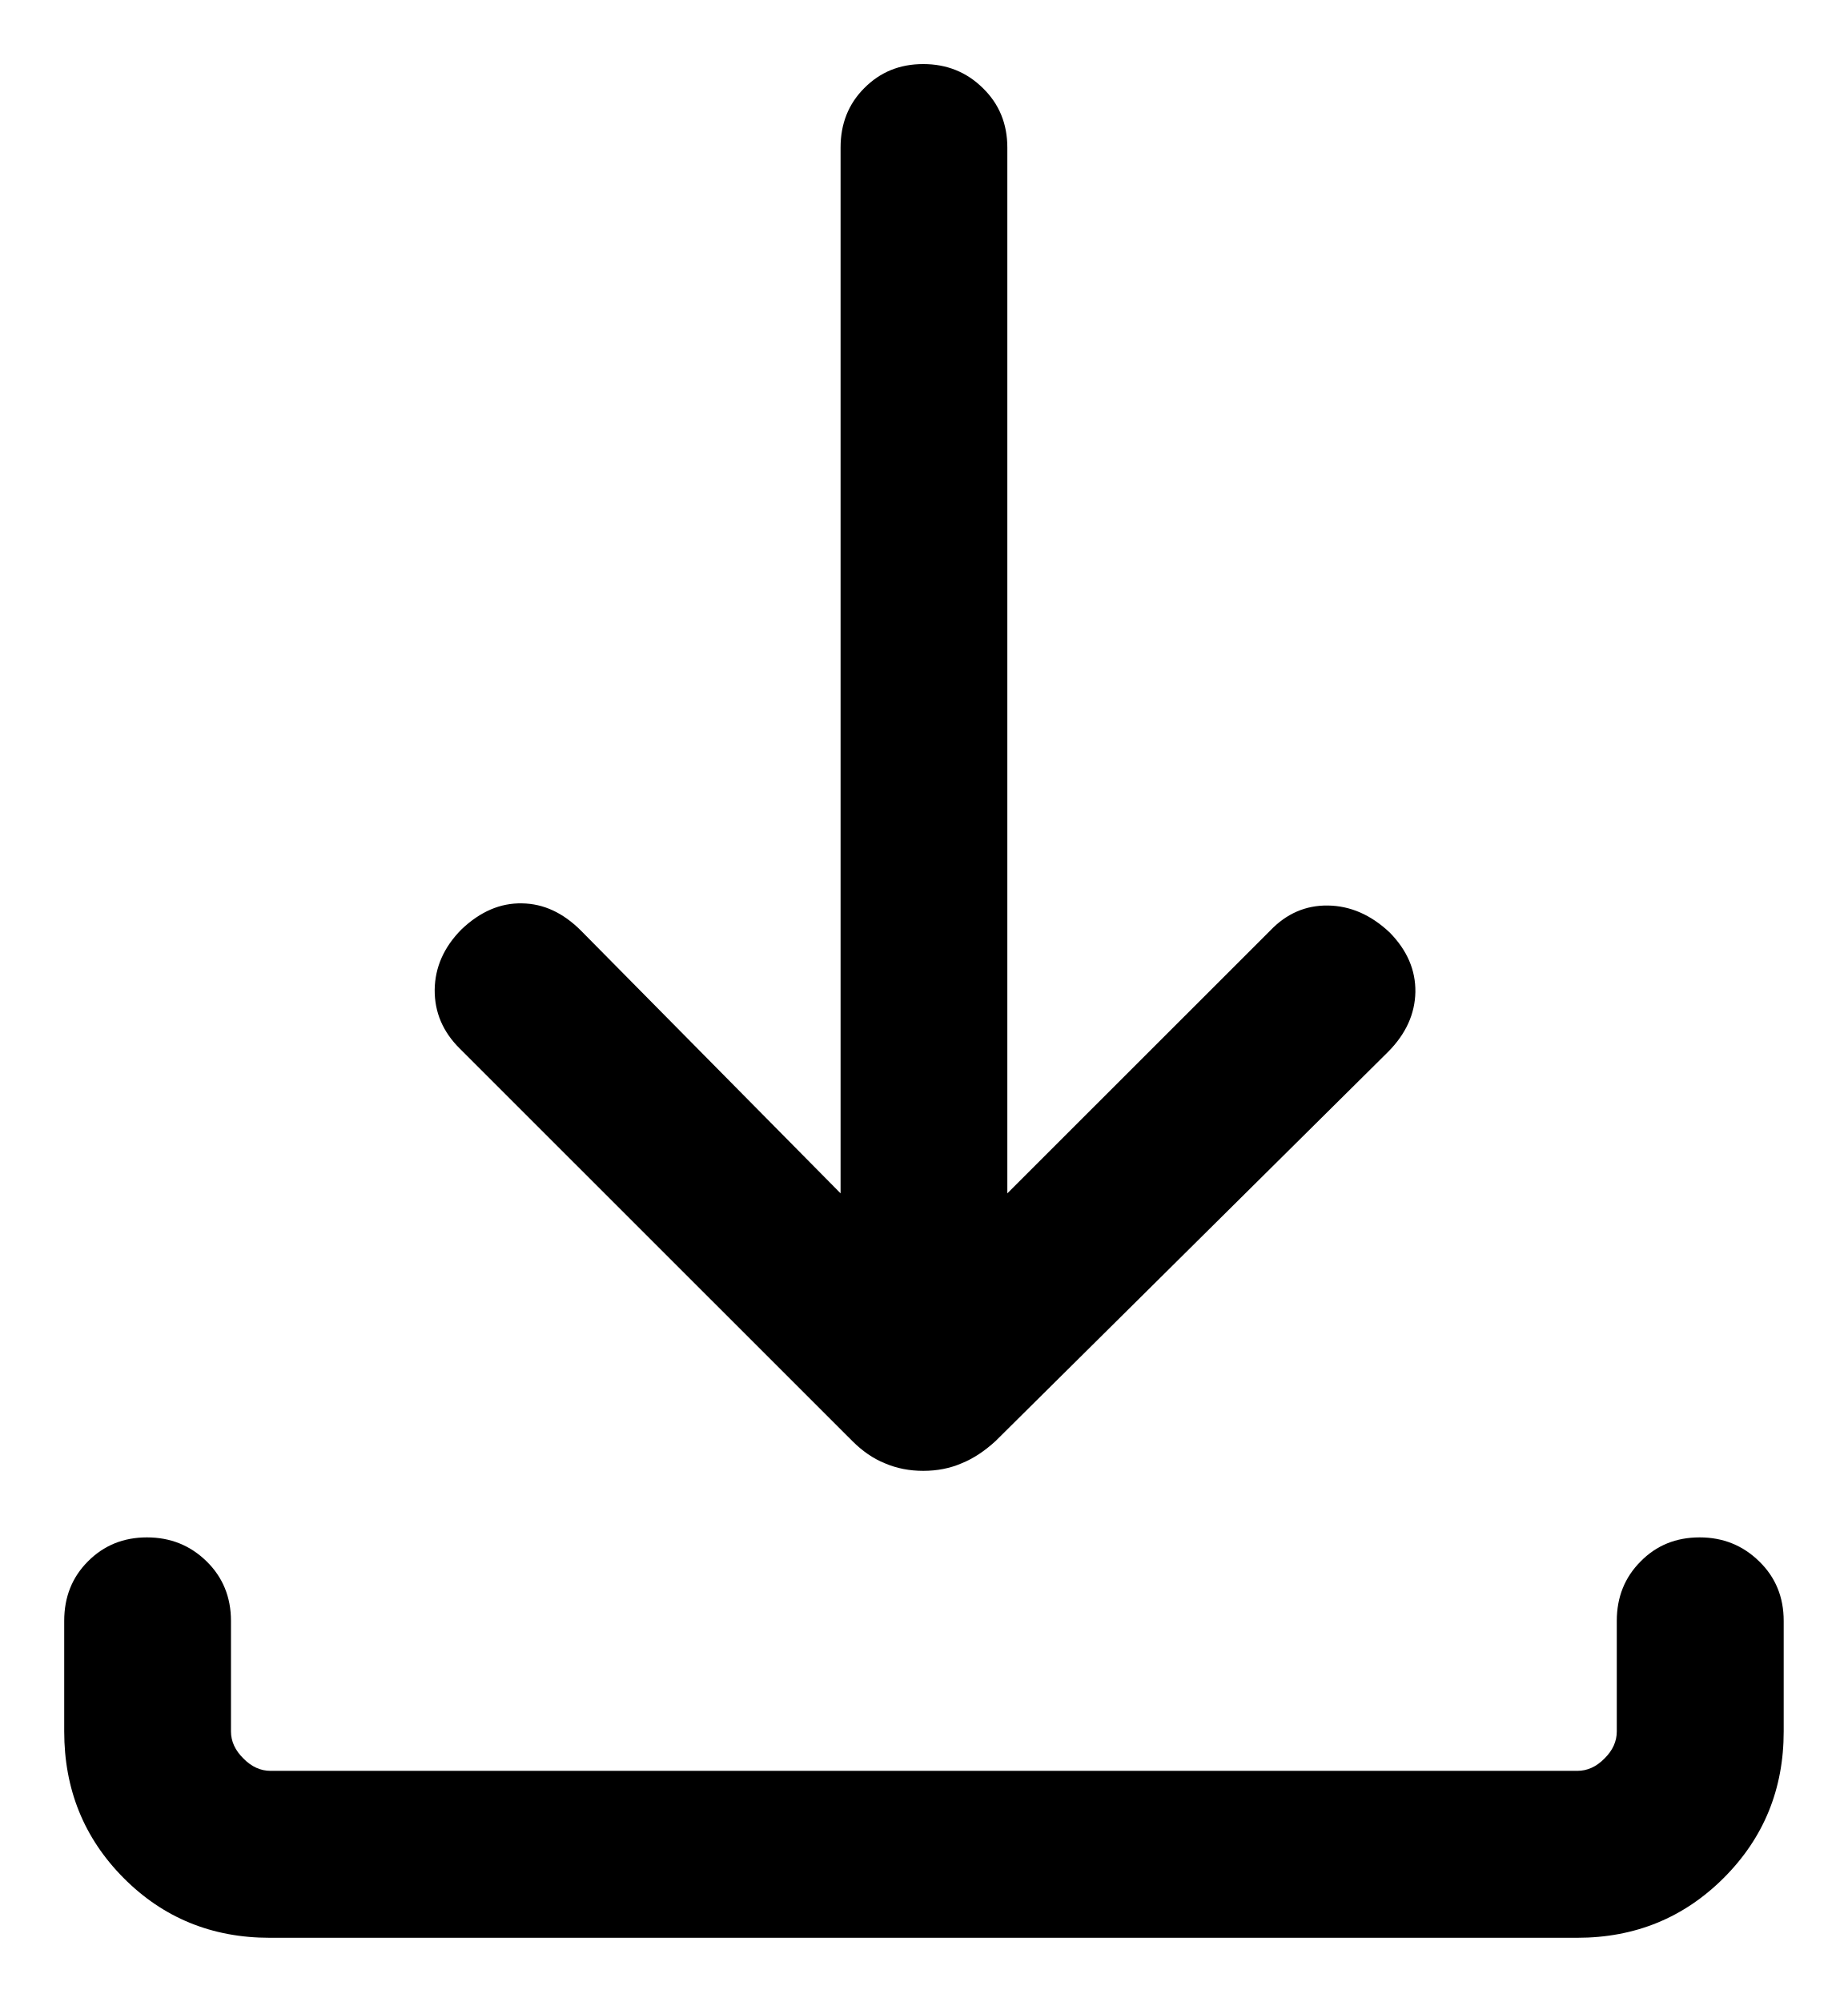
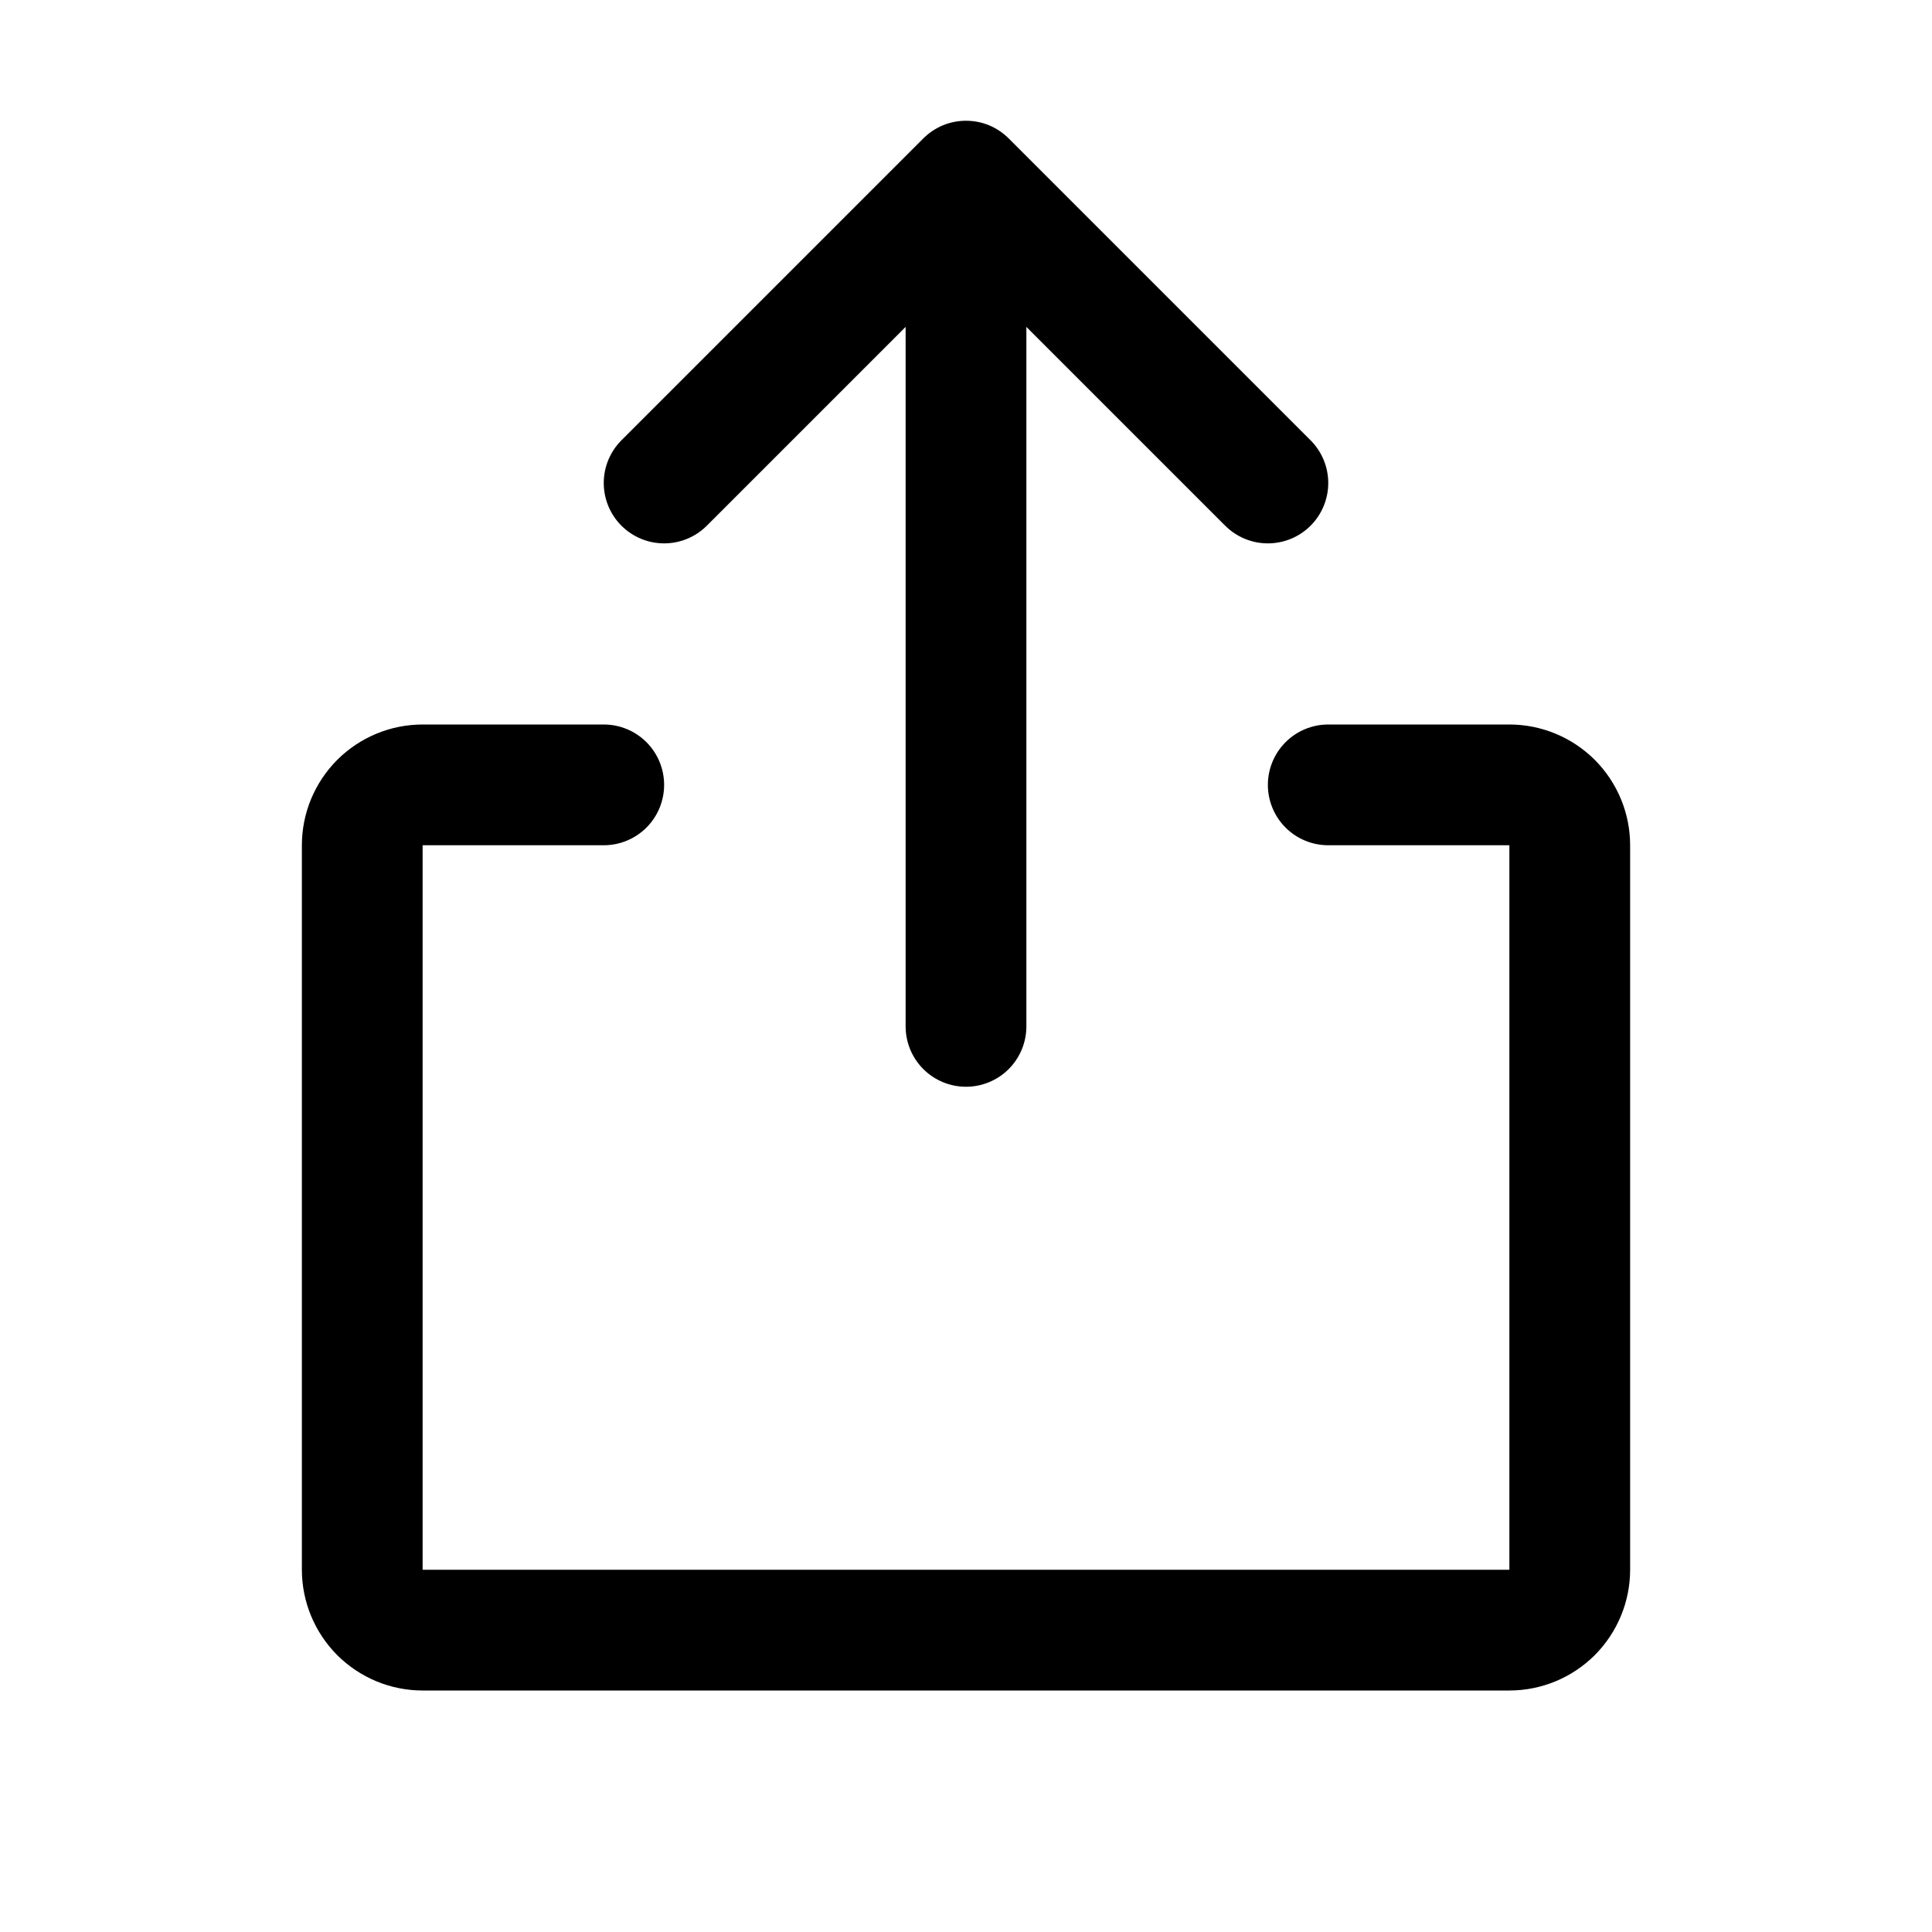
- <svg xmlns="http://www.w3.org/2000/svg" width="12" height="13" viewBox="0 0 12 13" fill="none">
-   <path d="M5.996 9.551C5.907 9.551 5.824 9.535 5.747 9.502C5.67 9.471 5.6 9.422 5.536 9.358L2.986 6.809C2.876 6.7 2.822 6.573 2.823 6.427C2.825 6.281 2.883 6.15 2.997 6.035C3.119 5.919 3.25 5.863 3.39 5.866C3.53 5.868 3.657 5.927 3.773 6.043L5.459 7.749V0.958C5.459 0.804 5.51 0.675 5.613 0.572C5.716 0.468 5.843 0.416 5.996 0.416C6.148 0.416 6.278 0.468 6.383 0.572C6.489 0.675 6.542 0.804 6.542 0.958V7.749L8.249 6.043C8.354 5.933 8.479 5.878 8.624 5.88C8.769 5.882 8.903 5.94 9.025 6.055C9.139 6.171 9.194 6.3 9.192 6.442C9.189 6.585 9.13 6.714 9.015 6.83L6.465 9.358C6.395 9.422 6.322 9.471 6.245 9.502C6.169 9.535 6.085 9.551 5.996 9.551ZM1.751 12.583C1.376 12.583 1.059 12.453 0.802 12.194C0.545 11.935 0.417 11.618 0.417 11.243V10.525C0.417 10.371 0.468 10.242 0.571 10.139C0.674 10.035 0.802 9.983 0.954 9.983C1.107 9.983 1.236 10.035 1.342 10.139C1.447 10.242 1.5 10.371 1.5 10.525V11.243C1.5 11.307 1.527 11.366 1.581 11.419C1.634 11.473 1.693 11.499 1.757 11.499H10.244C10.308 11.499 10.367 11.473 10.42 11.419C10.474 11.366 10.5 11.307 10.5 11.243V10.525C10.5 10.371 10.552 10.242 10.655 10.139C10.757 10.035 10.885 9.983 11.038 9.983C11.19 9.983 11.319 10.035 11.425 10.139C11.531 10.242 11.584 10.371 11.584 10.525V11.243C11.584 11.618 11.454 11.935 11.195 12.194C10.936 12.453 10.618 12.583 10.243 12.583H1.751Z" fill="currentColor" />
+ <svg xmlns="http://www.w3.org/2000/svg" width="20" height="20" viewBox="0 0 20 20" fill="none">
+   <path d="M16.875 8.75V16.25C16.875 16.581 16.743 16.899 16.509 17.134C16.274 17.368 15.957 17.5 15.625 17.5H4.375C4.043 17.5 3.726 17.368 3.491 17.134C3.257 16.899 3.125 16.581 3.125 16.25V8.75C3.125 8.418 3.257 8.101 3.491 7.866C3.726 7.632 4.043 7.5 4.375 7.5H6.25C6.416 7.5 6.575 7.566 6.692 7.683C6.809 7.8 6.875 7.959 6.875 8.125C6.875 8.291 6.809 8.45 6.692 8.567C6.575 8.684 6.416 8.75 6.25 8.75H4.375V16.25H15.625V8.75H13.75C13.584 8.75 13.425 8.684 13.308 8.567C13.191 8.45 13.125 8.291 13.125 8.125C13.125 7.959 13.191 7.8 13.308 7.683C13.425 7.566 13.584 7.5 13.75 7.5H15.625C15.957 7.5 16.274 7.632 16.509 7.866C16.743 8.101 16.875 8.418 16.875 8.75ZM7.317 5.442L9.375 3.384V10.625C9.375 10.791 9.441 10.95 9.558 11.067C9.675 11.184 9.834 11.25 10 11.25C10.166 11.25 10.325 11.184 10.442 11.067C10.559 10.95 10.625 10.791 10.625 10.625V3.384L12.683 5.442C12.8 5.559 12.959 5.625 13.125 5.625C13.291 5.625 13.45 5.559 13.567 5.442C13.684 5.325 13.75 5.166 13.75 5C13.75 4.834 13.684 4.675 13.567 4.558L10.442 1.433C10.384 1.375 10.315 1.329 10.239 1.297C10.164 1.266 10.082 1.25 10 1.25C9.918 1.25 9.837 1.266 9.761 1.297C9.685 1.329 9.616 1.375 9.558 1.433L6.433 4.558C6.316 4.675 6.25 4.834 6.25 5C6.25 5.166 6.316 5.325 6.433 5.442C6.55 5.559 6.709 5.625 6.875 5.625C7.041 5.625 7.2 5.559 7.317 5.442Z" fill="currentColor" />
</svg>
